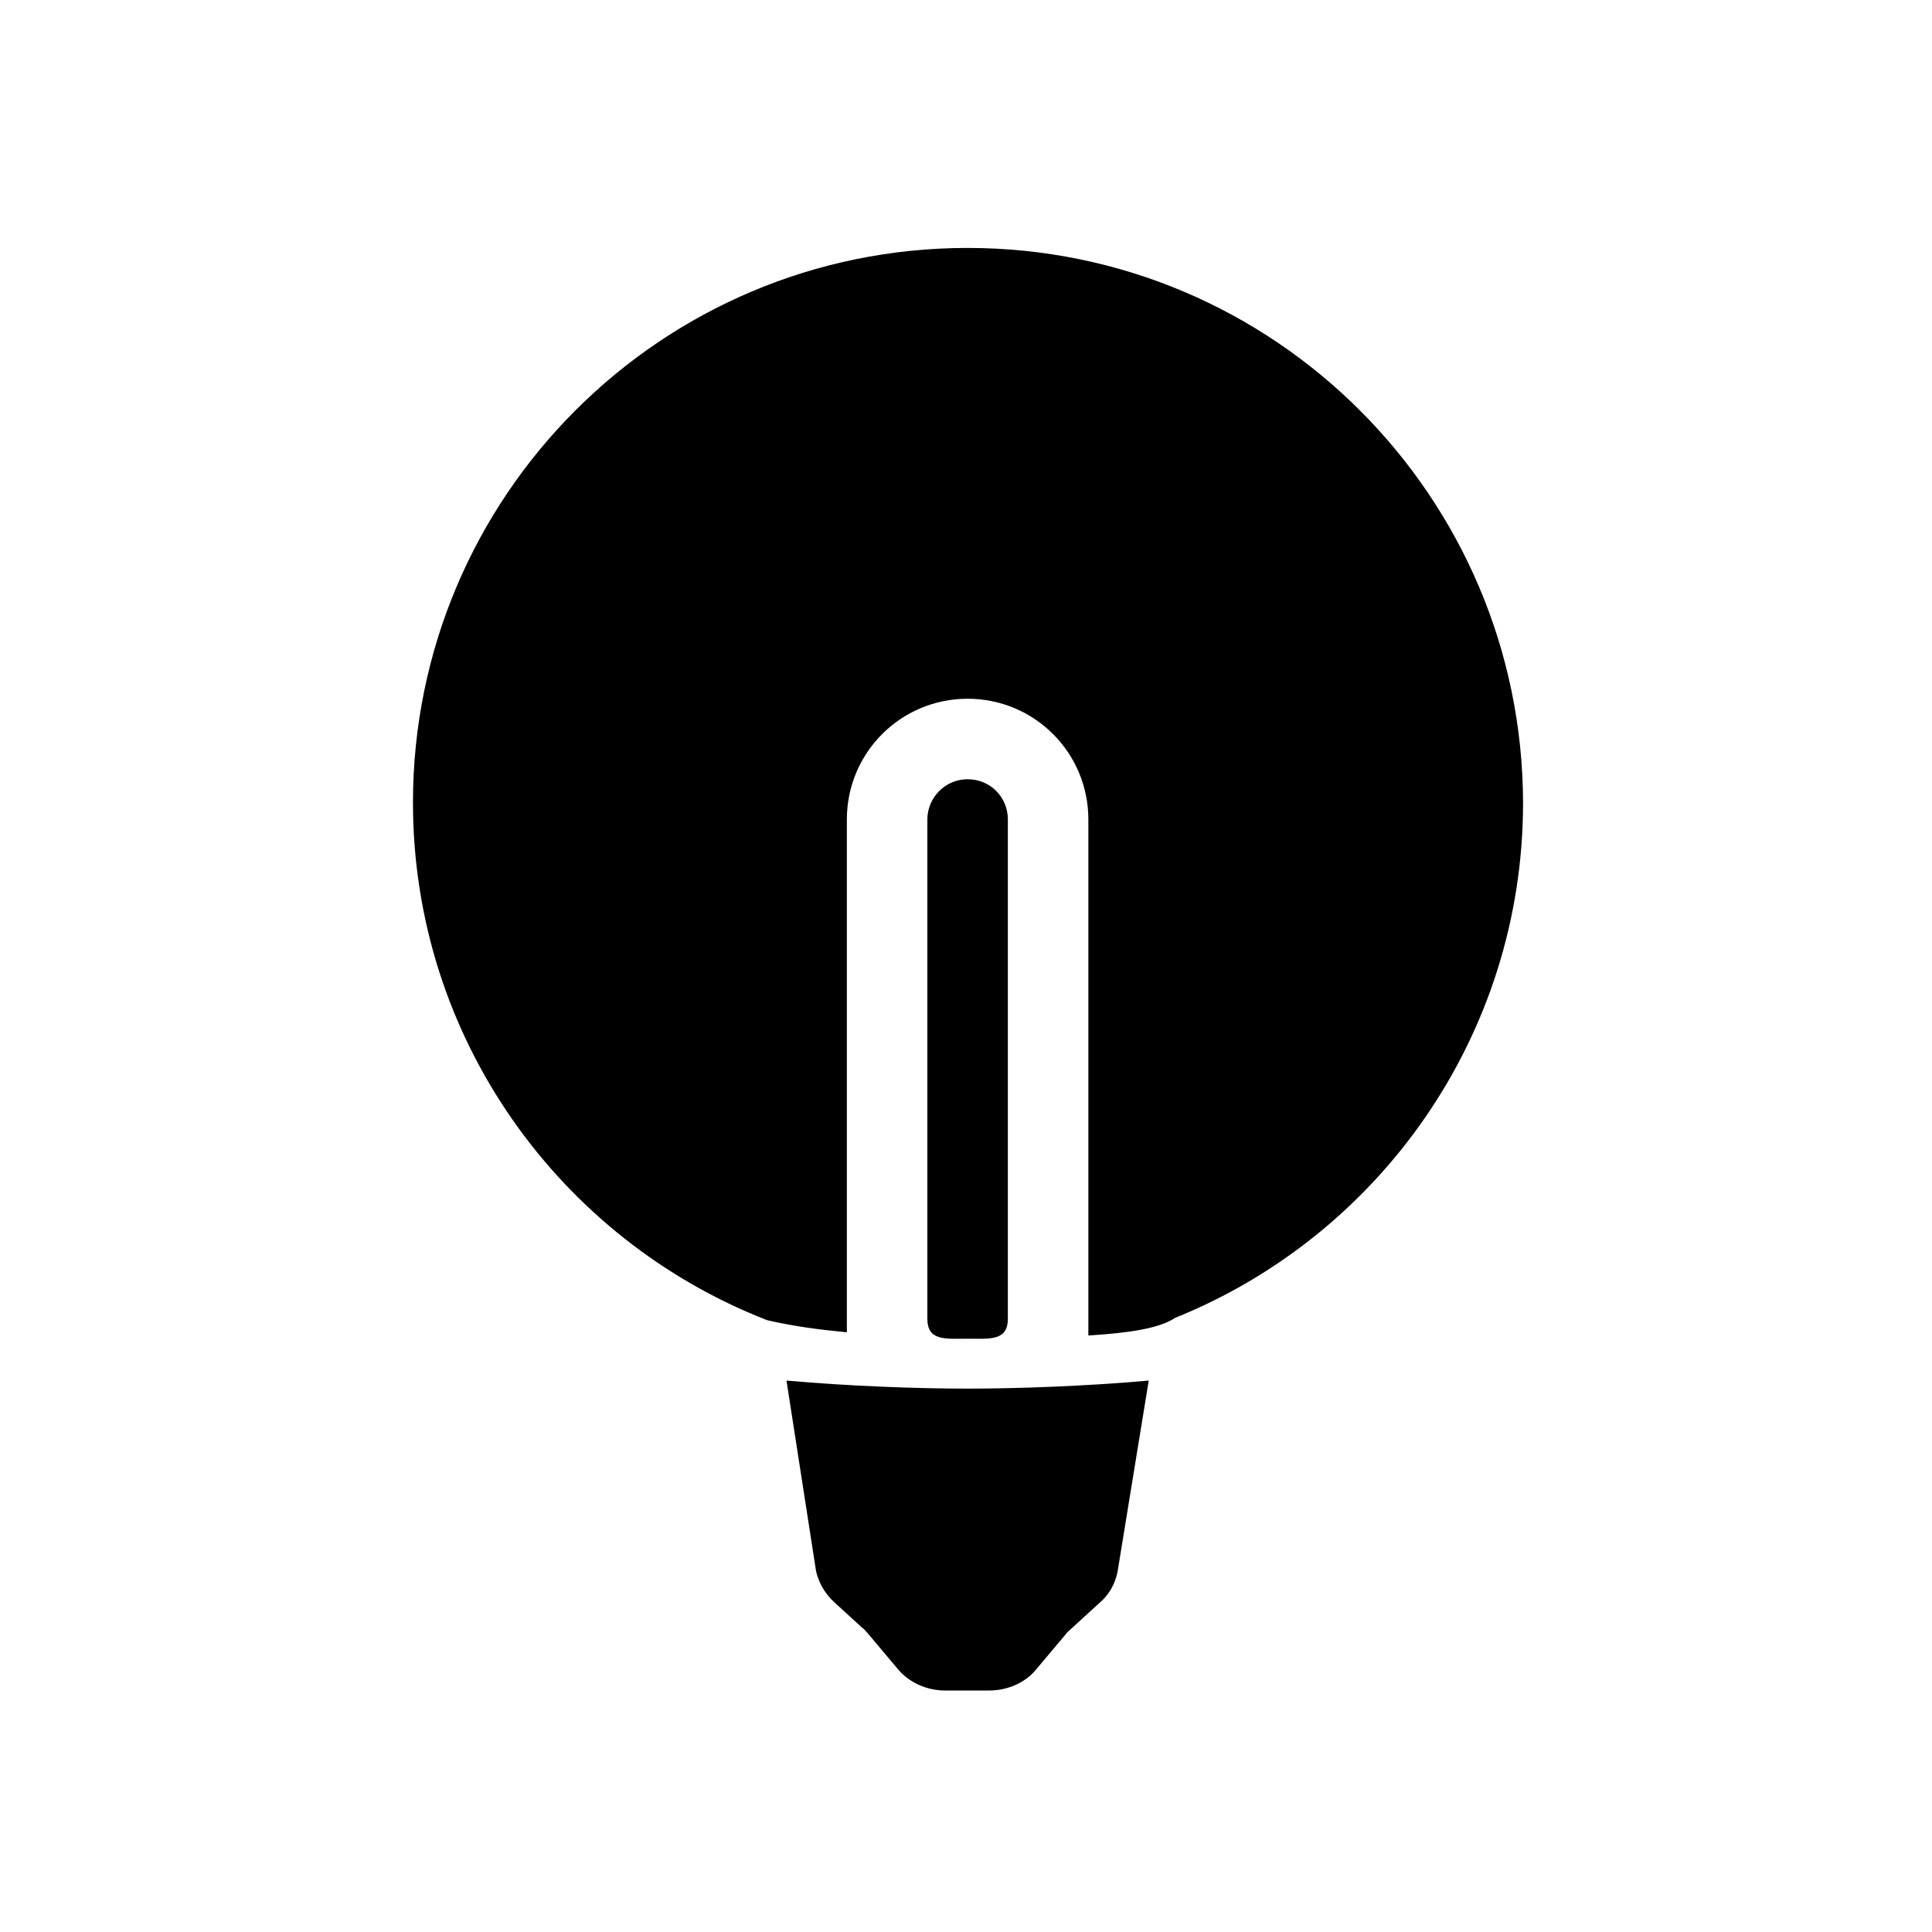
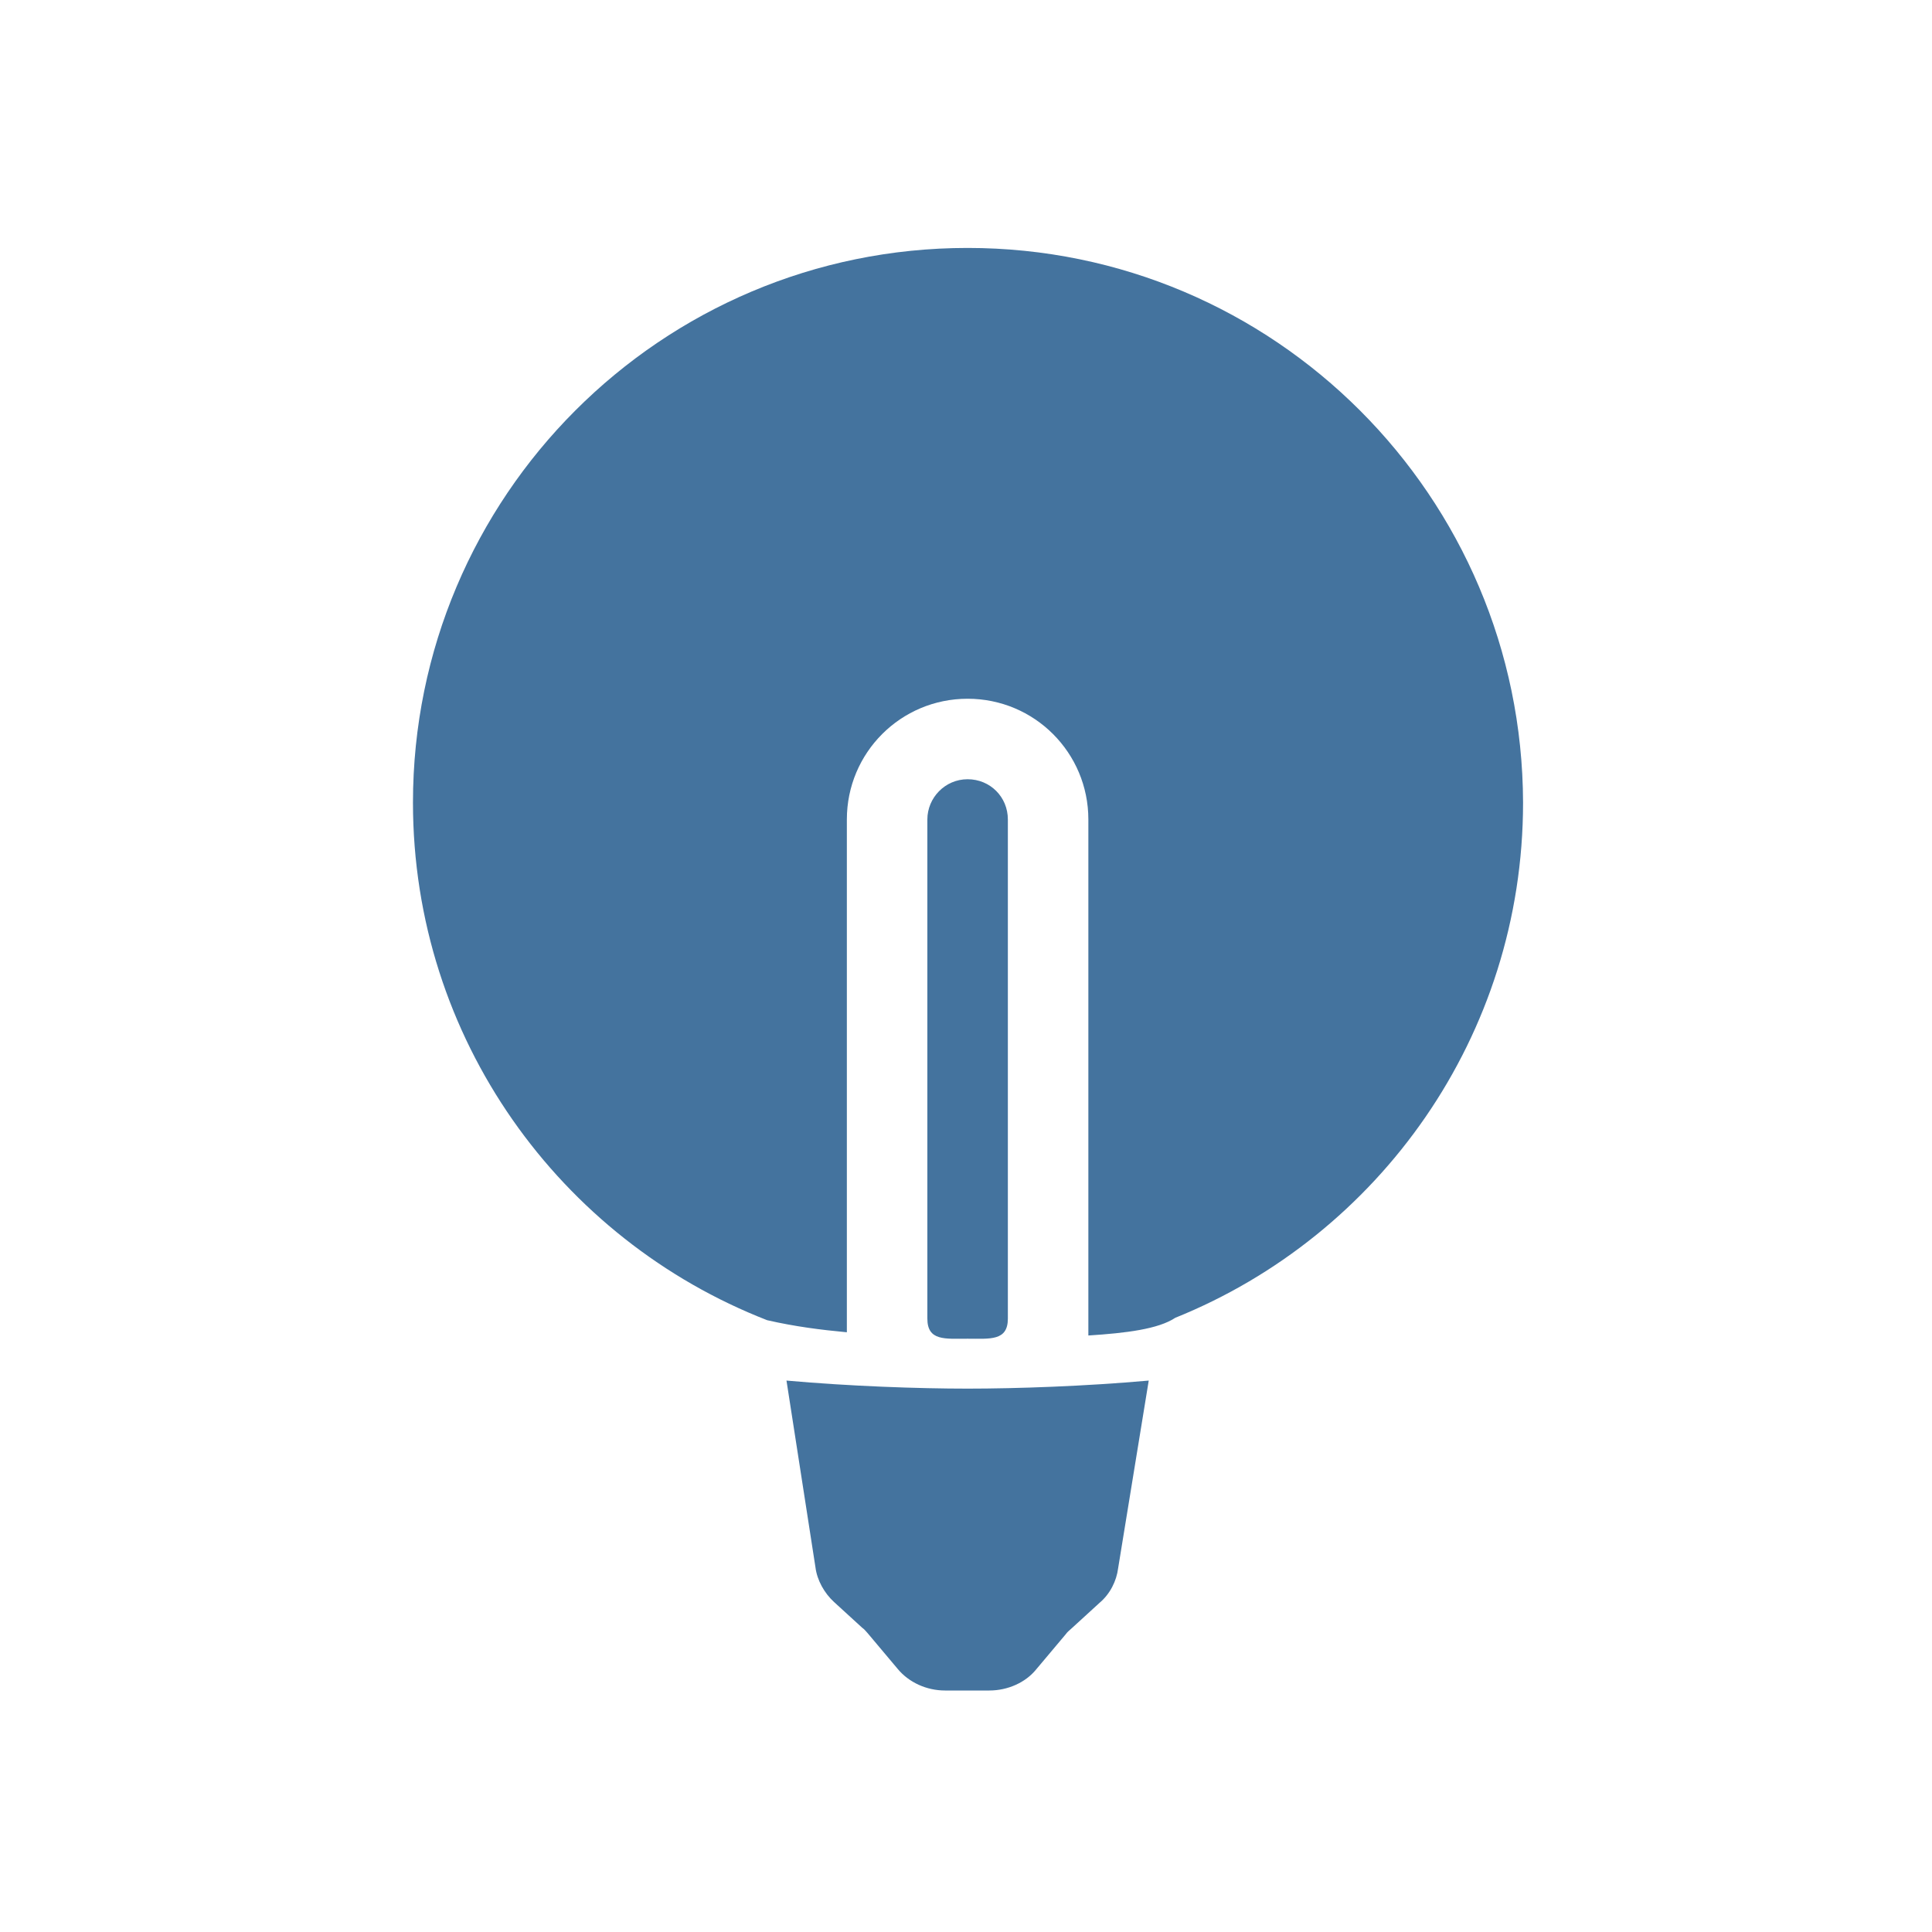
- <svg xmlns="http://www.w3.org/2000/svg" version="1.1" id="Layer_1" x="0px" y="0px" viewBox="0 0 24 24" style="enable-background:new 0 0 24 24;" xml:space="preserve">
-   <style type="text/css">
- 	.st0{fill:#44739E;}
- </style>
+ <svg xmlns="http://www.w3.org/2000/svg" viewBox="0 0 24 24" fill="#44739e">
  <path d="M9.77,17.15c0.78,0.07,1.64,0.1,2.25,0.1s1.47-0.03,2.25-0.1l-0.38,2.33c-0.02,0.16-0.1,0.32-0.23,0.43 l-0.35,0.32c-0.02,0.02-0.05,0.04-0.07,0.07l-0.37,0.44C12.74,20.9,12.52,21,12.29,21h-0.55c-0.23,0-0.45-0.1-0.59-0.27l-0.37-0.44 c-0.02-0.02-0.04-0.05-0.07-0.07l-0.35-0.32c-0.12-0.11-0.21-0.27-0.23-0.43L9.77,17.15z M12.02,3.08c-3.81,0-6.89,3.09-6.89,6.89c0,2.93,1.83,5.43,4.4,6.43c0.35,0.08,0.67,0.12,0.99,0.15v-6.37 c0-0.83,0.67-1.5,1.5-1.5s1.5,0.67,1.5,1.5v6.41c0.47-0.03,0.87-0.08,1.08-0.22c2.53-1.02,4.32-3.5,4.32-6.4 C18.91,6.17,15.83,3.08,12.02,3.08z M12.02,9.68c0.28,0,0.5,0.22,0.5,0.5v6.2c0,0.28-0.22,0.25-0.5,0.25s-0.5,0.03-0.5-0.25v-6.2 C11.52,9.91,11.74,9.68,12.02,9.68" />
</svg>
